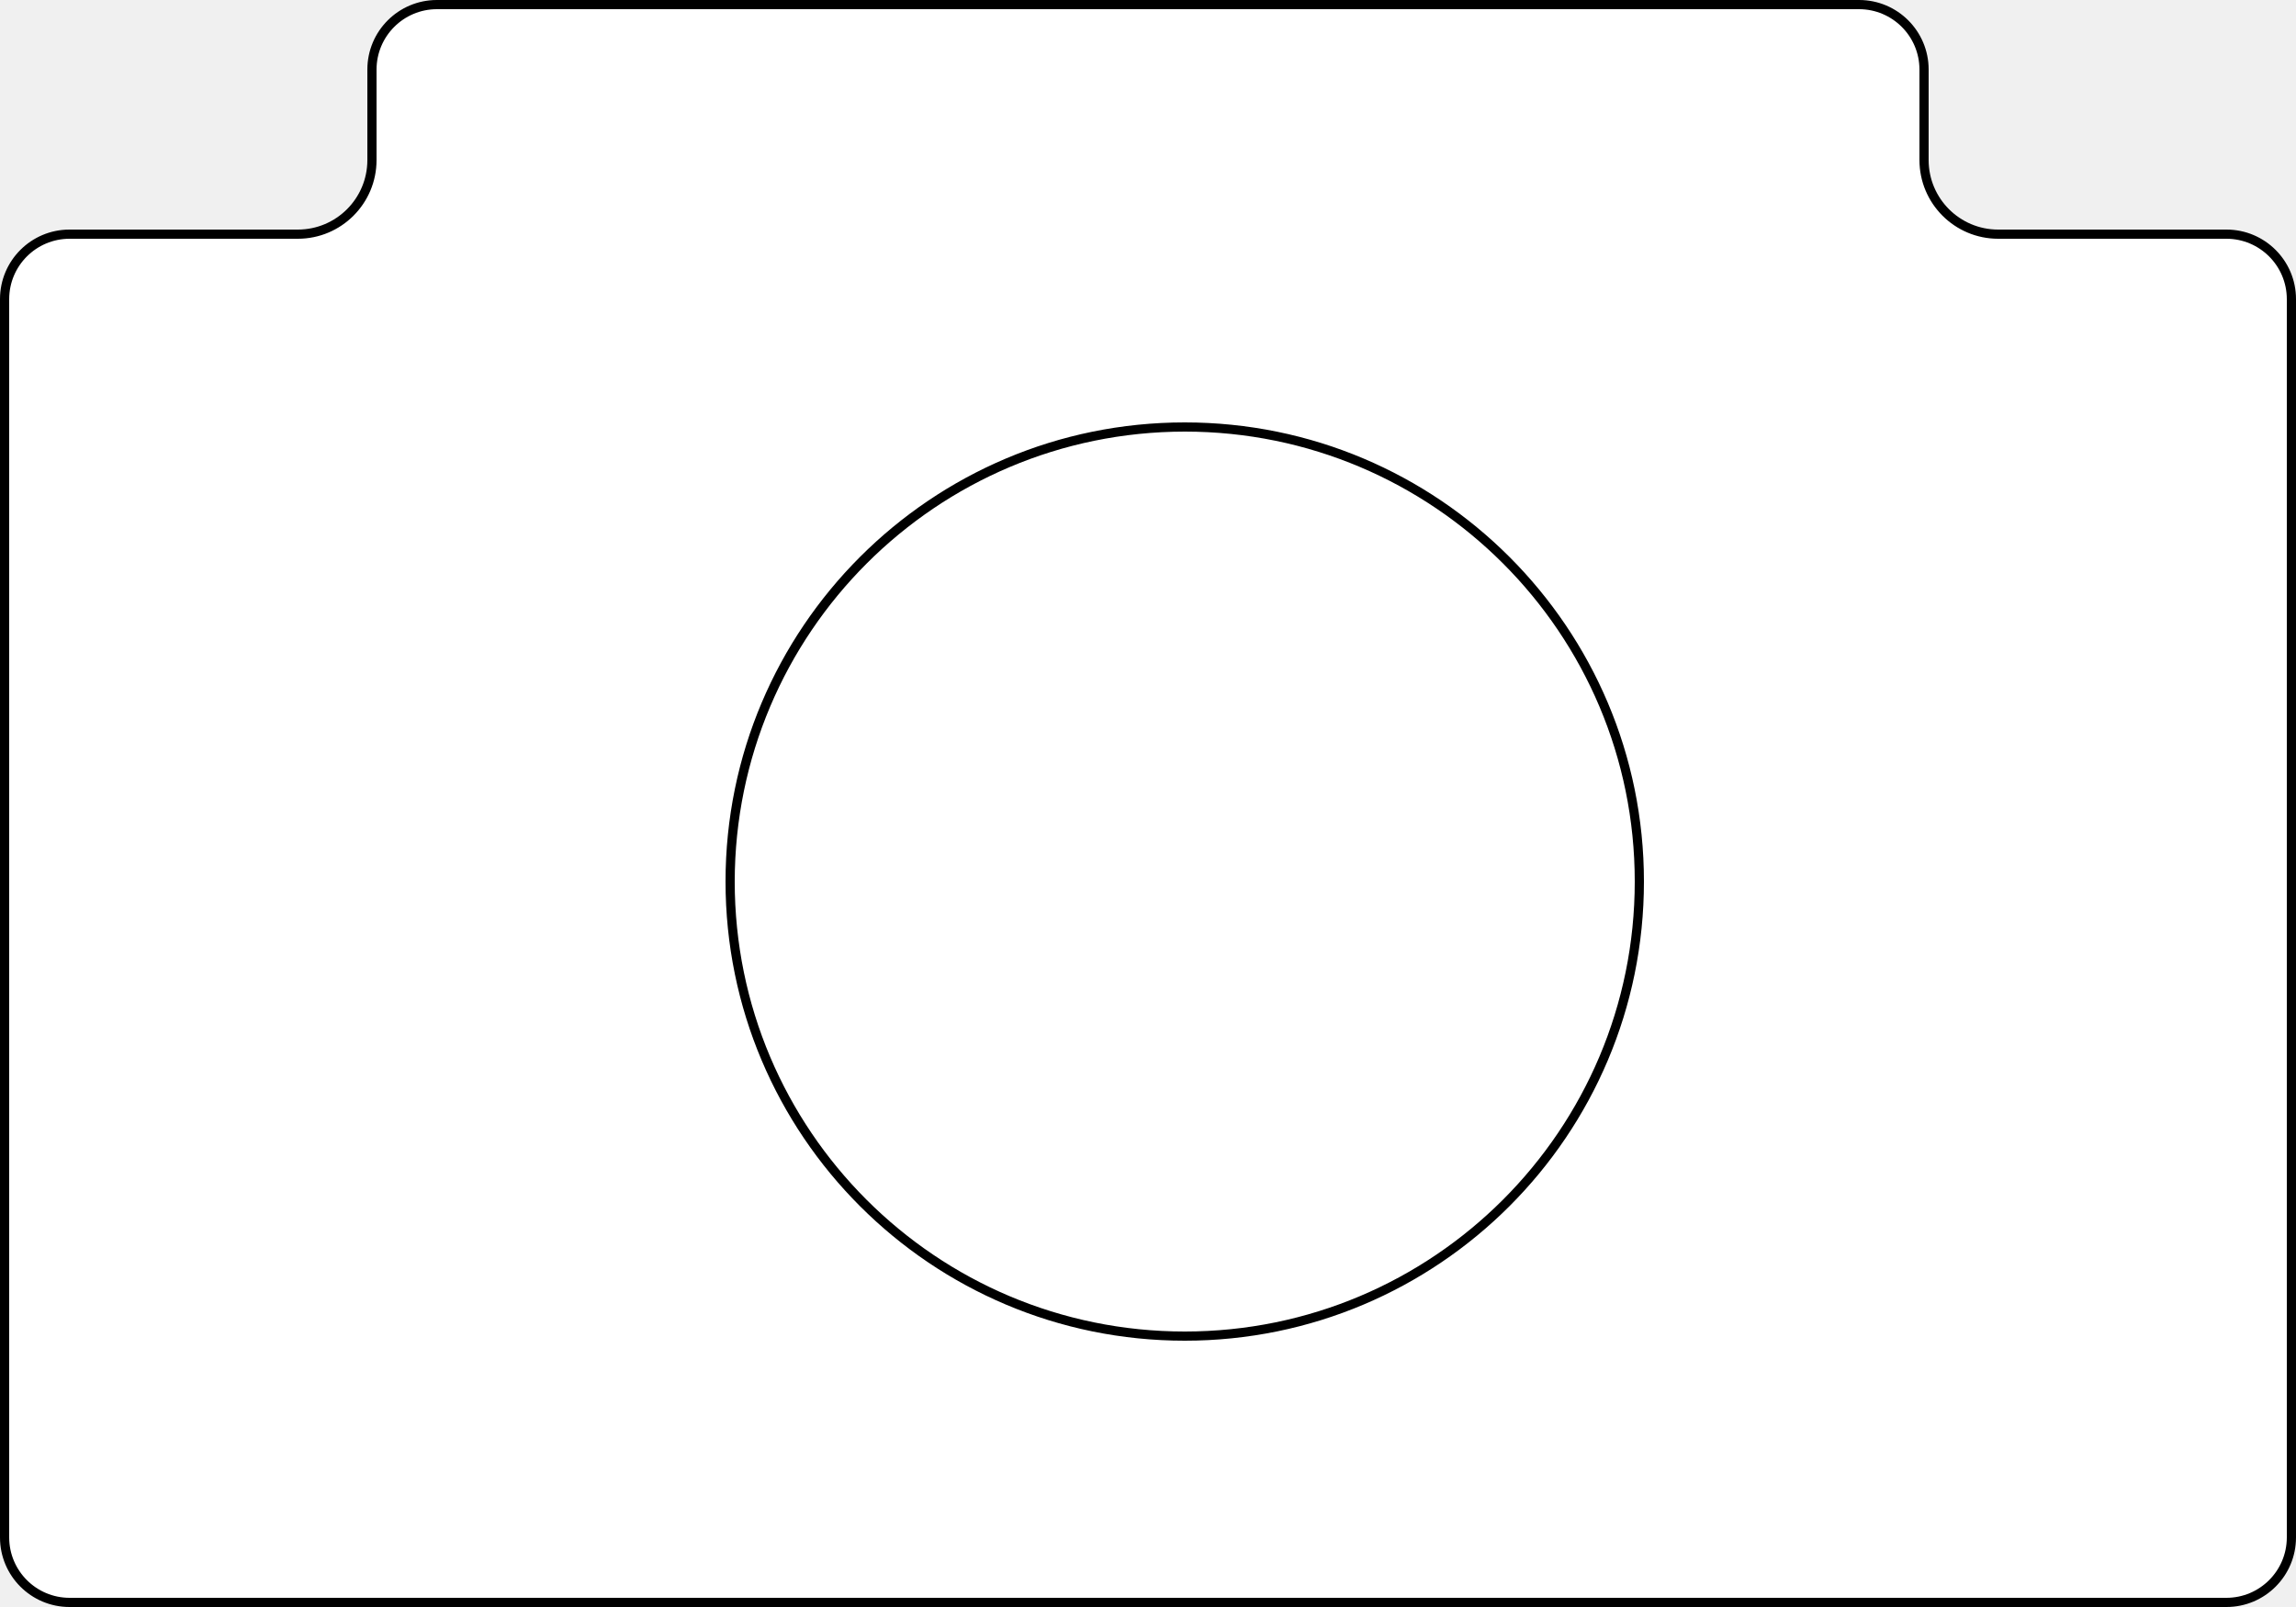
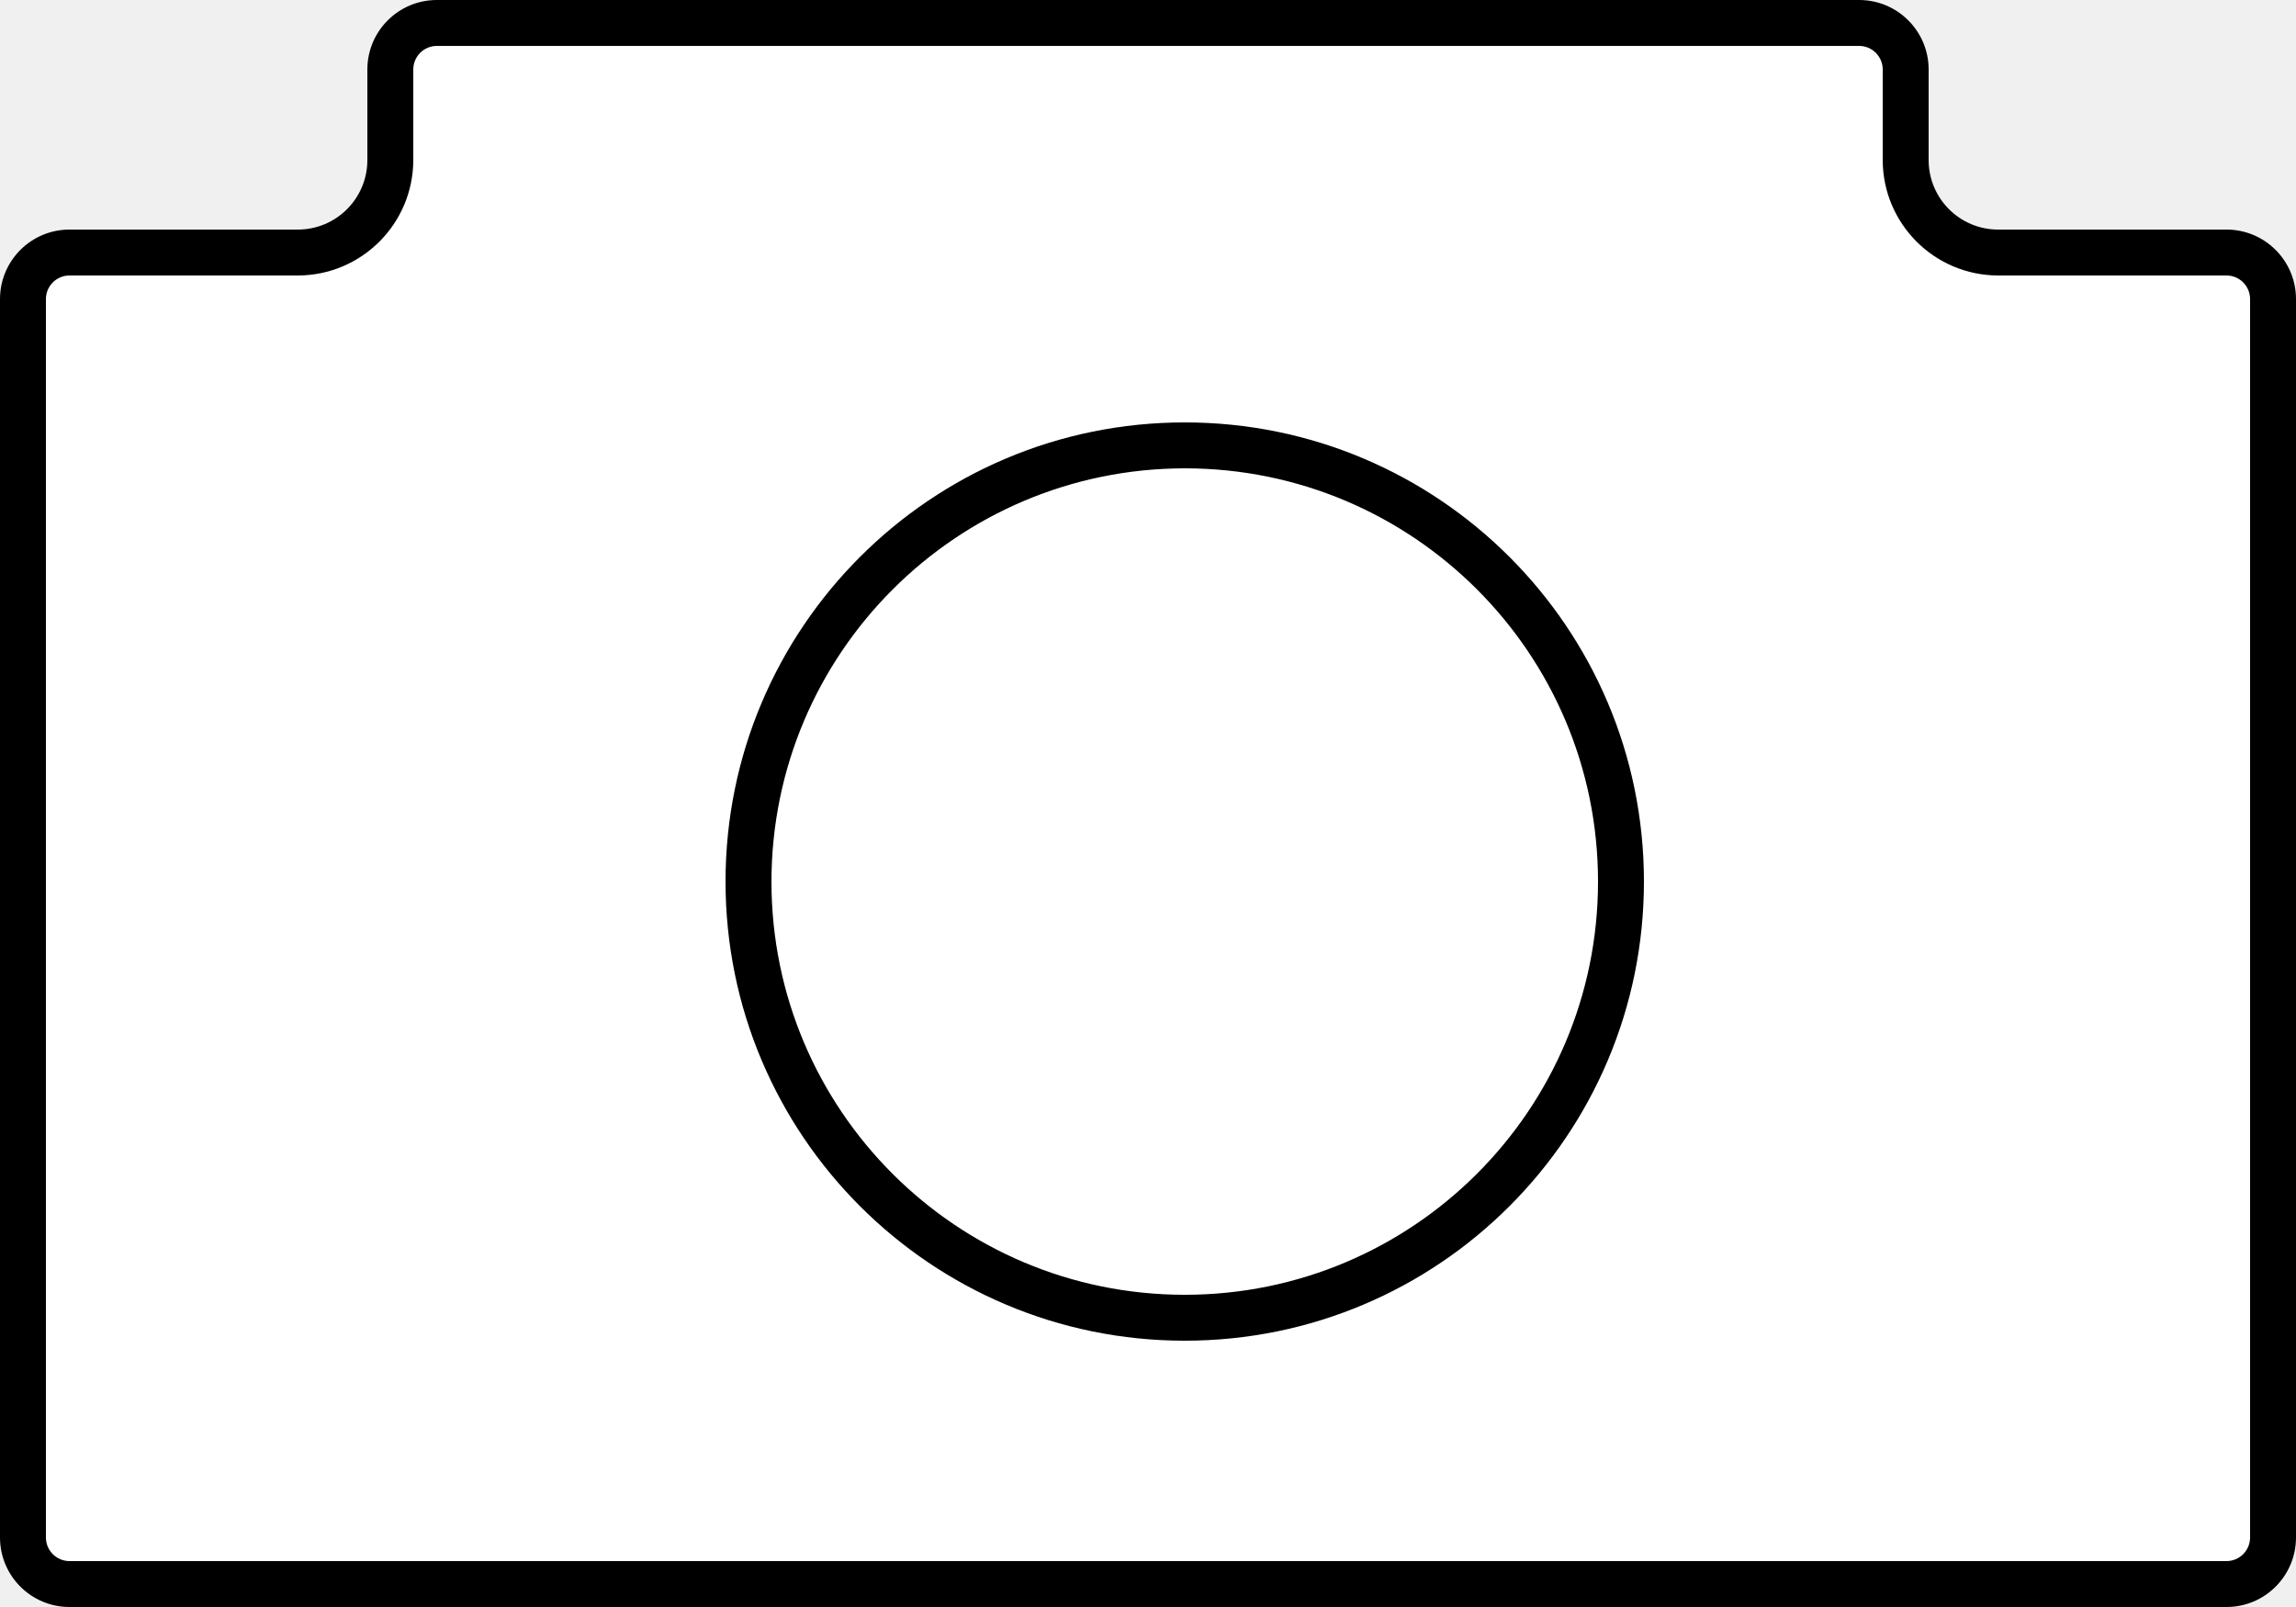
<svg xmlns="http://www.w3.org/2000/svg" id="Layer_1" data-name="Layer 1" viewBox="0 0 250 175">
  <defs>
    <style>.cls-1{fill:#fff;}</style>
  </defs>
-   <path class="cls-1" d="M82.57,274.5a7.08,7.08,0,0,1-7.07-7.07V132.57a7.08,7.08,0,0,1,7.07-7.07h24.86a8.08,8.08,0,0,0,8.07-8.07v-9.86a7.08,7.08,0,0,1,7.07-7.07H277.43a7.08,7.08,0,0,1,7.07,7.07v9.86a8.08,8.08,0,0,0,8.07,8.07h24.86a7.08,7.08,0,0,1,7.07,7.07V267.43a7.08,7.08,0,0,1-7.07,7.07Z" transform="translate(-75 -100)" />
-   <path d="M277.43,101a6.58,6.58,0,0,1,6.57,6.57v9.86a8.57,8.57,0,0,0,8.57,8.57h24.86a6.58,6.58,0,0,1,6.57,6.57V267.43a6.58,6.58,0,0,1-6.57,6.57H82.57A6.58,6.58,0,0,1,76,267.43V132.57A6.58,6.58,0,0,1,82.57,126h24.86a8.57,8.57,0,0,0,8.57-8.57v-9.86a6.58,6.58,0,0,1,6.57-6.57H277.43m0-1H122.57a7.57,7.57,0,0,0-7.57,7.57v9.86a7.57,7.57,0,0,1-7.57,7.57H82.57A7.57,7.57,0,0,0,75,132.57V267.43A7.57,7.57,0,0,0,82.57,275H317.43a7.57,7.57,0,0,0,7.57-7.57V132.57a7.57,7.57,0,0,0-7.57-7.57H292.57a7.57,7.57,0,0,1-7.57-7.57v-9.86a7.57,7.57,0,0,0-7.57-7.57Z" transform="translate(-75 -100)" />
-   <circle class="cls-1" cx="129" cy="96" r="49.5" />
-   <path d="M204,147a49,49,0,1,1-49,49,49.05,49.05,0,0,1,49-49m0-1a50,50,0,1,0,50,50,50,50,0,0,0-50-50Z" transform="translate(-75 -100)" />
+   <path class="cls-1" d="M82.57,272.5a5.07,5.07,0,0,1-5.07-5.07V132.57a5.07,5.07,0,0,1,5.07-5.07h24.86a10.08,10.08,0,0,0,10.07-10.07v-9.86a5.07,5.07,0,0,1,5.07-5.07H277.43a5.07,5.07,0,0,1,5.07,5.07v9.86a10.08,10.08,0,0,0,10.07,10.07h24.86a5.07,5.07,0,0,1,5.07,5.07V267.43a5.07,5.07,0,0,1-5.07,5.07Z" transform="translate(-75 -100)" />
+   <path d="M277.43,105a2.57,2.57,0,0,1,2.57,2.57v9.86A12.59,12.59,0,0,0,292.57,130h24.86a2.57,2.57,0,0,1,2.57,2.57V267.43a2.57,2.57,0,0,1-2.57,2.57H82.57A2.57,2.57,0,0,1,80,267.43V132.57A2.57,2.57,0,0,1,82.57,130h24.86A12.59,12.59,0,0,0,120,117.43v-9.86a2.57,2.57,0,0,1,2.57-2.57H277.43m0-5H122.57a7.57,7.57,0,0,0-7.57,7.57v9.86a7.57,7.57,0,0,1-7.57,7.57H82.57A7.57,7.57,0,0,0,75,132.57V267.43A7.57,7.57,0,0,0,82.57,275H317.43a7.57,7.57,0,0,0,7.57-7.57V132.57a7.57,7.57,0,0,0-7.57-7.57H292.57a7.57,7.57,0,0,1-7.57-7.57v-9.86a7.57,7.57,0,0,0-7.57-7.57Z" transform="translate(-75 -100)" />
+   <circle class="cls-1" cx="129" cy="96" r="47.5" />
+   <path d="M204,151a45,45,0,1,1-45,45,45.05,45.05,0,0,1,45-45m0-5a50,50,0,1,0,50,50,50,50,0,0,0-50-50Z" transform="translate(-75 -100)" />
</svg>
